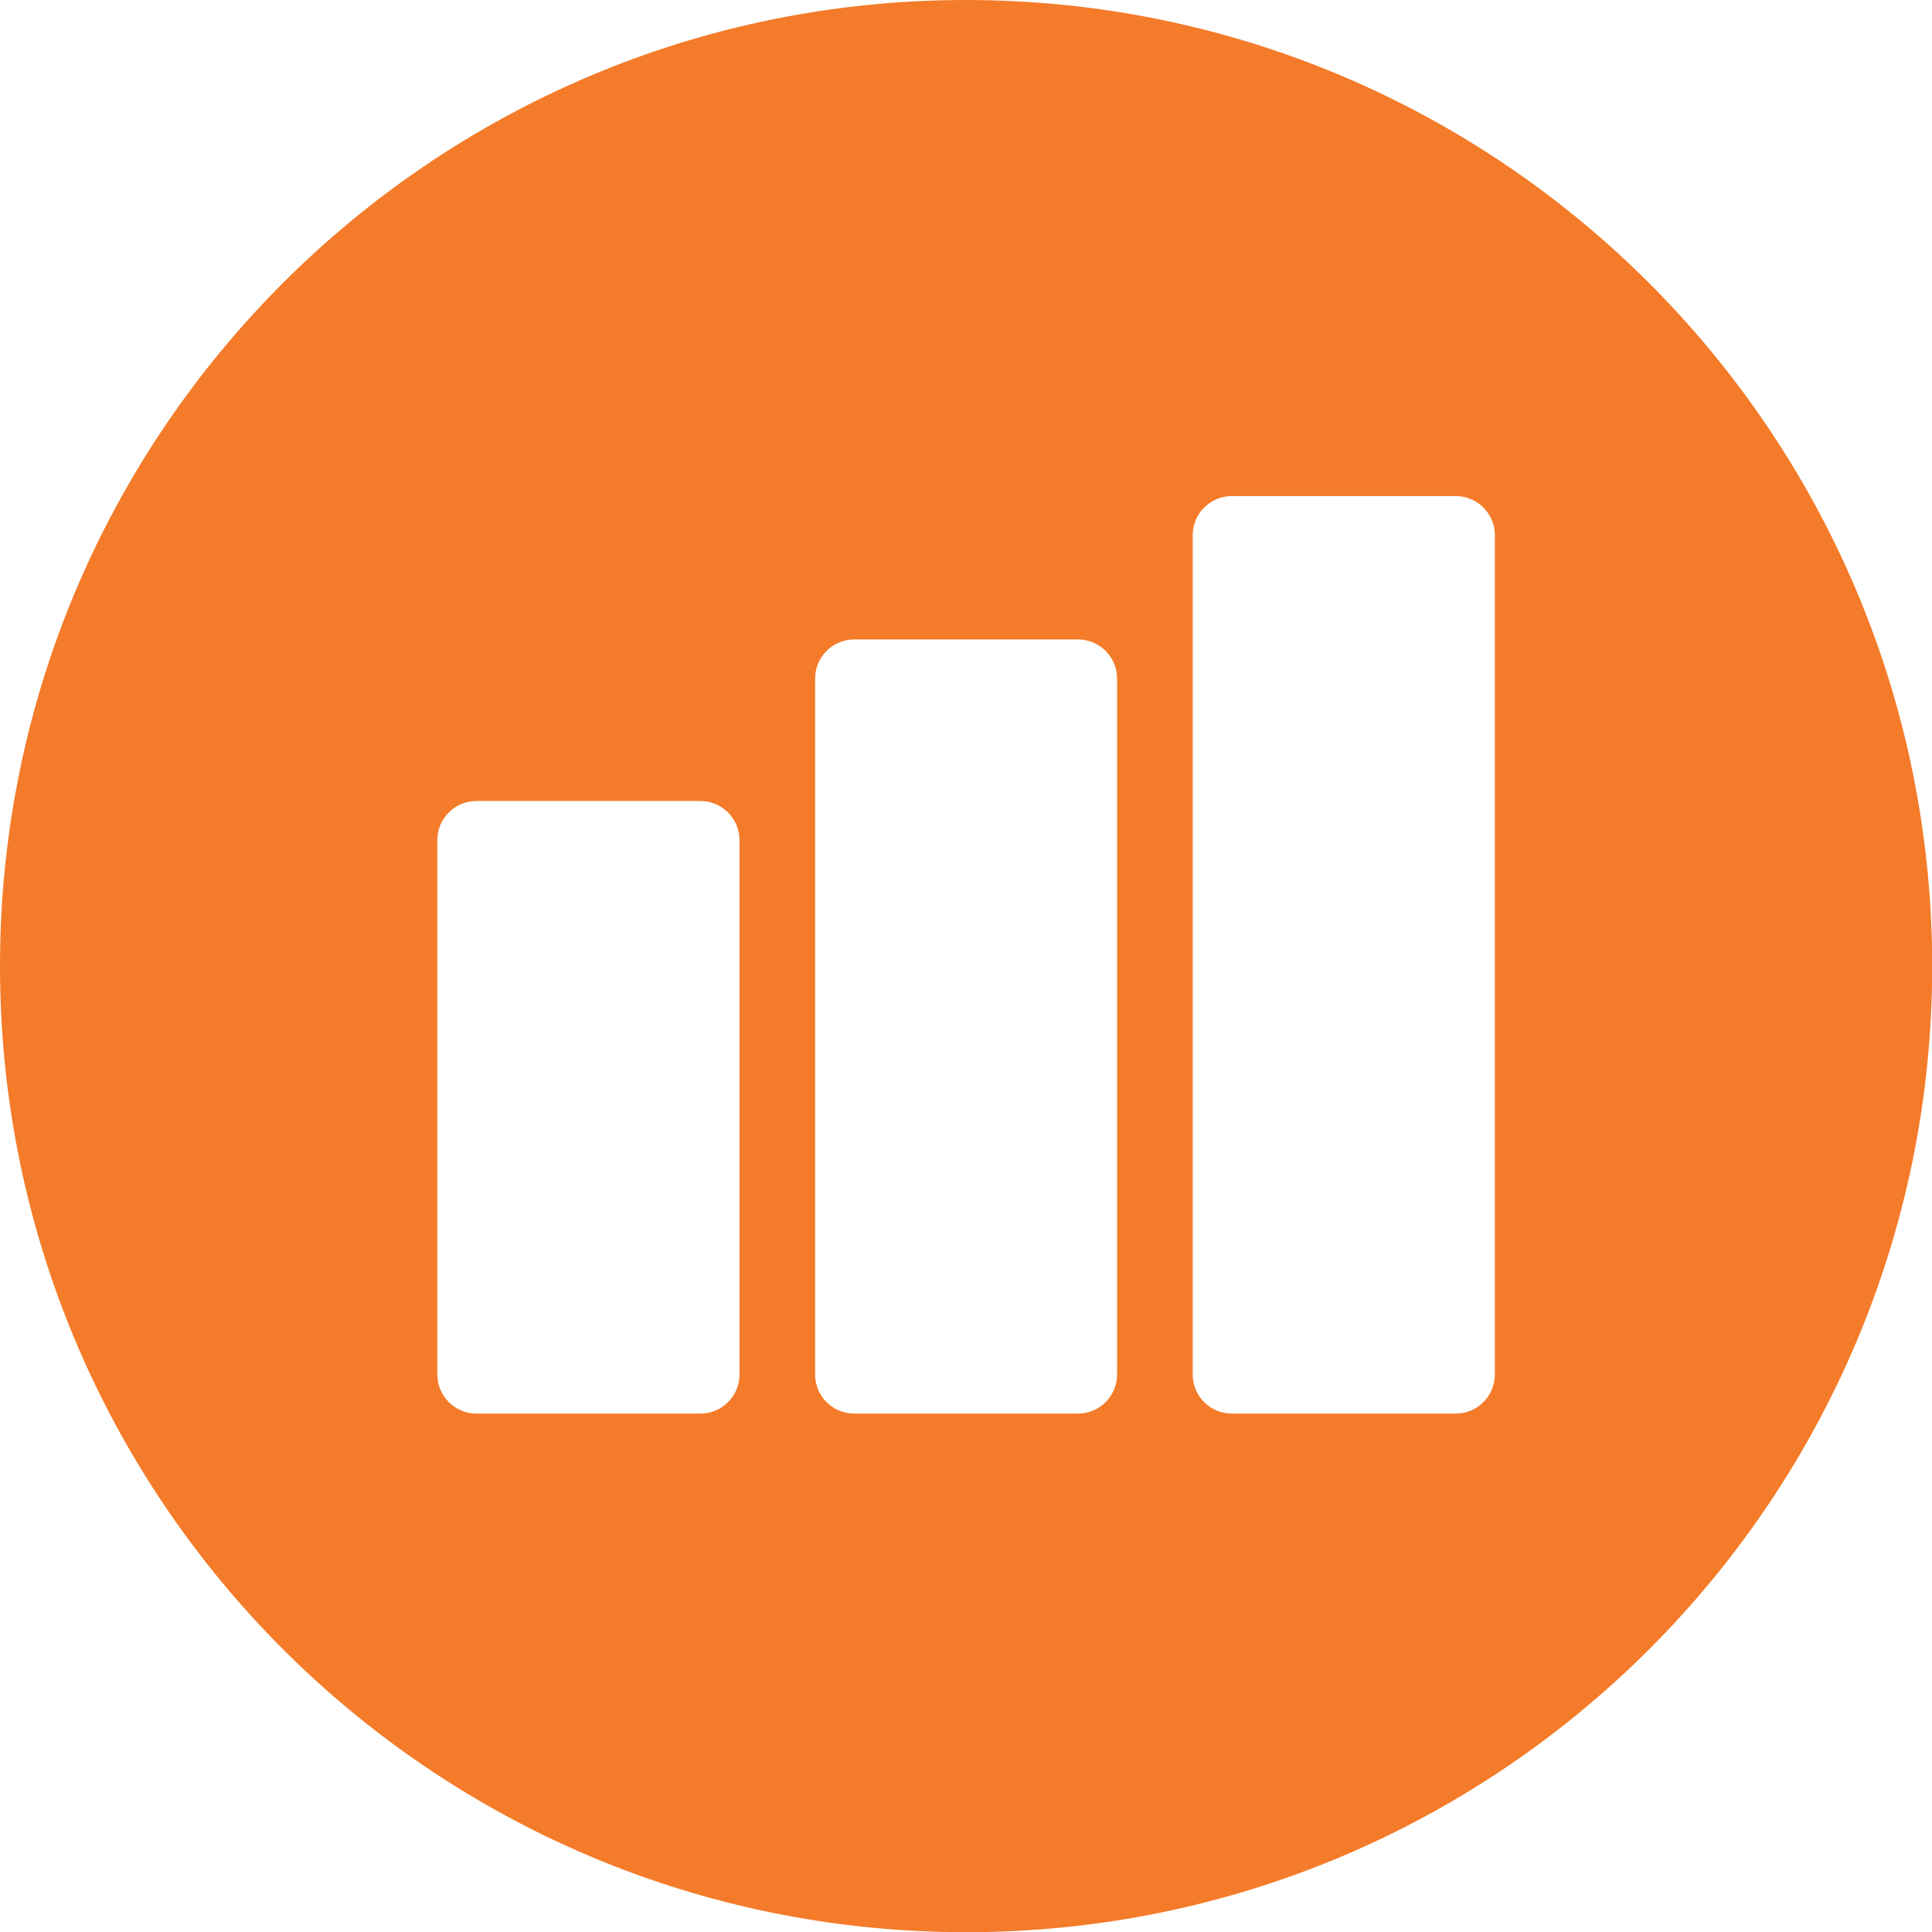
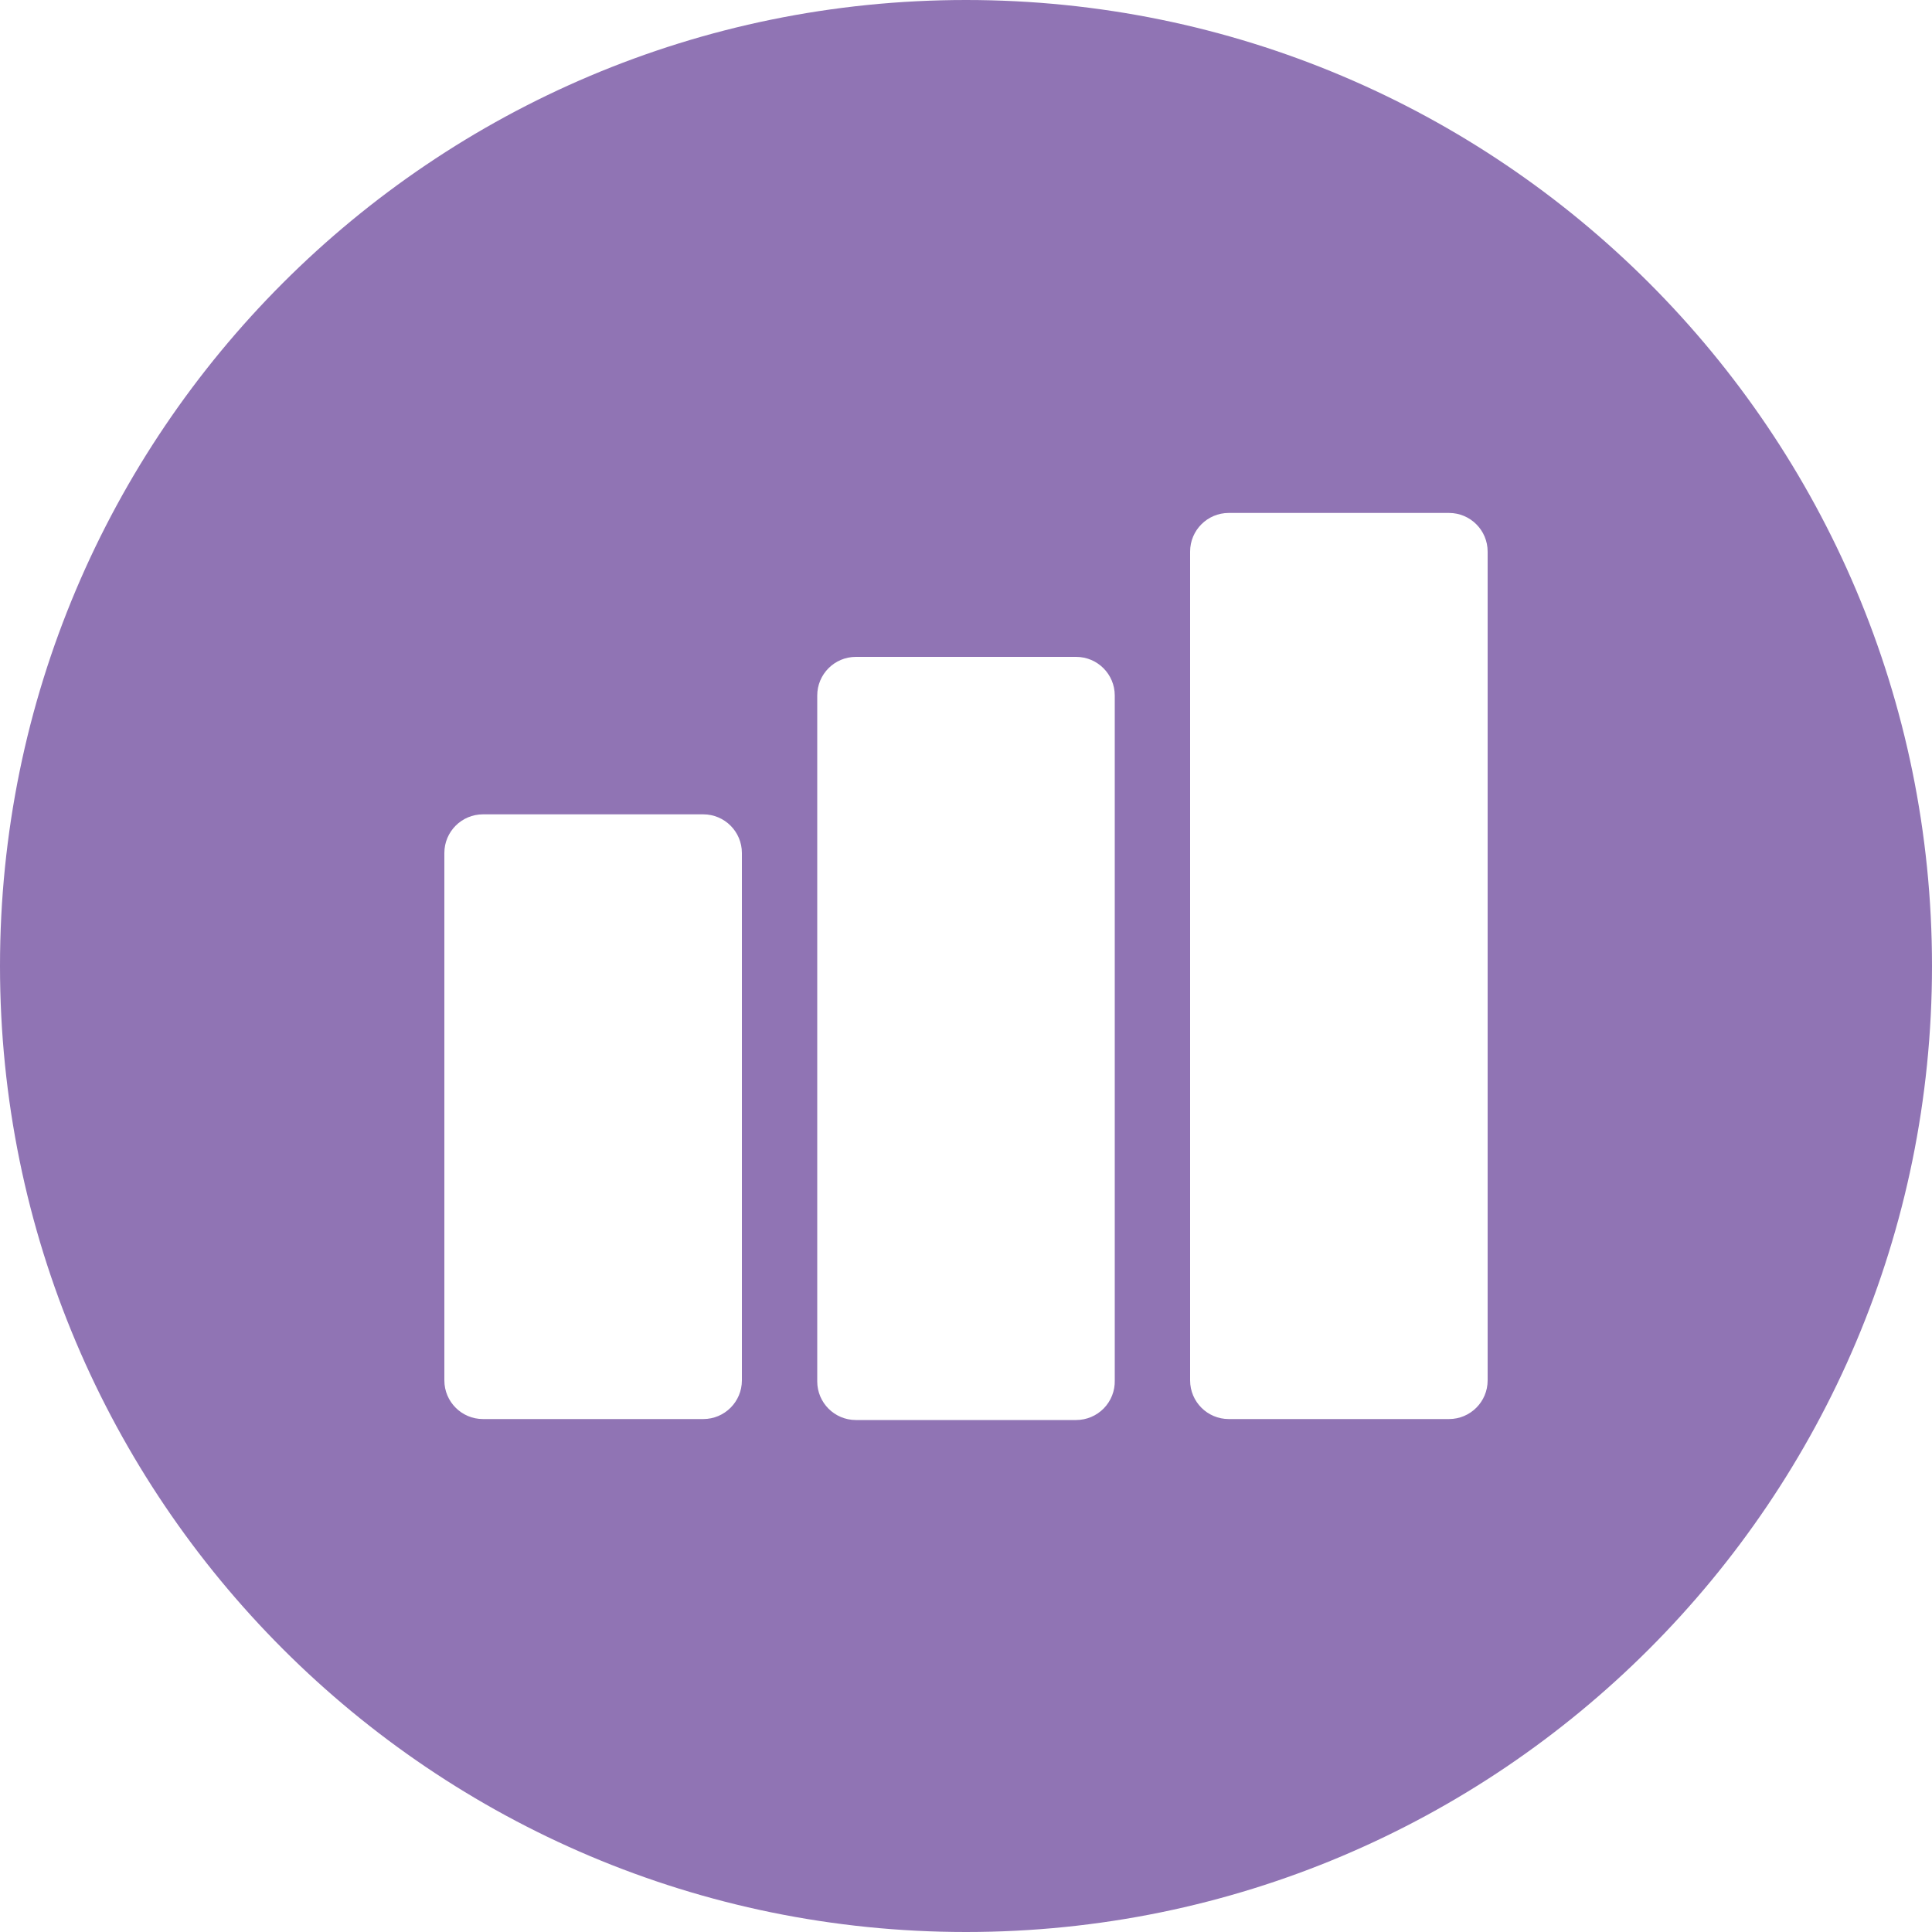
- <svg xmlns="http://www.w3.org/2000/svg" viewBox="0 0 98.65 98.65">
-   <path style="fill:#f47b29" d="M50,.67A49.33,49.33,0,1,0,99.33,50,49.35,49.35,0,0,0,50,.67ZM36.43,72.85H25a2,2,0,0,1-2-2V43.57a2,2,0,0,1,2-2H36.43a2,2,0,0,1,2,2V70.85A2,2,0,0,1,36.43,72.85Zm19.28,0H44.29a2,2,0,0,1-2-2V35.32a2,2,0,0,1,2-2H55.71a2,2,0,0,1,2,2V70.85A2,2,0,0,1,55.71,72.85Zm19.29,0H63.57a2,2,0,0,1-2-2V28a2,2,0,0,1,2-2H75a2,2,0,0,1,2,2V70.85A2,2,0,0,1,75,72.85Z" transform="translate(-0.67 -0.67)" />
+ <svg xmlns="http://www.w3.org/2000/svg" viewBox="0 0 100 100">
+   <path d="M100,50A50,50,0,1,1,50,0,50,50,0,0,1,100,50ZM38.4,71.45V44.15a2,2,0,0,0-2-2H25a2,2,0,0,0-2,2v27.3a2,2,0,0,0,2,2H36.4A2,2,0,0,0,38.4,71.45Zm19.3,0V36a2,2,0,0,0-2-2H44.3a2,2,0,0,0-2,2v35.5a2,2,0,0,0,2,2H55.7A2,2,0,0,0,57.7,71.45Zm19.3,0V28.55a2,2,0,0,0-2-2H63.6a2,2,0,0,0-2,2v42.9a2,2,0,0,0,2,2H75A2,2,0,0,0,77,71.45Z" style="fill:#9074b4" />
</svg>
